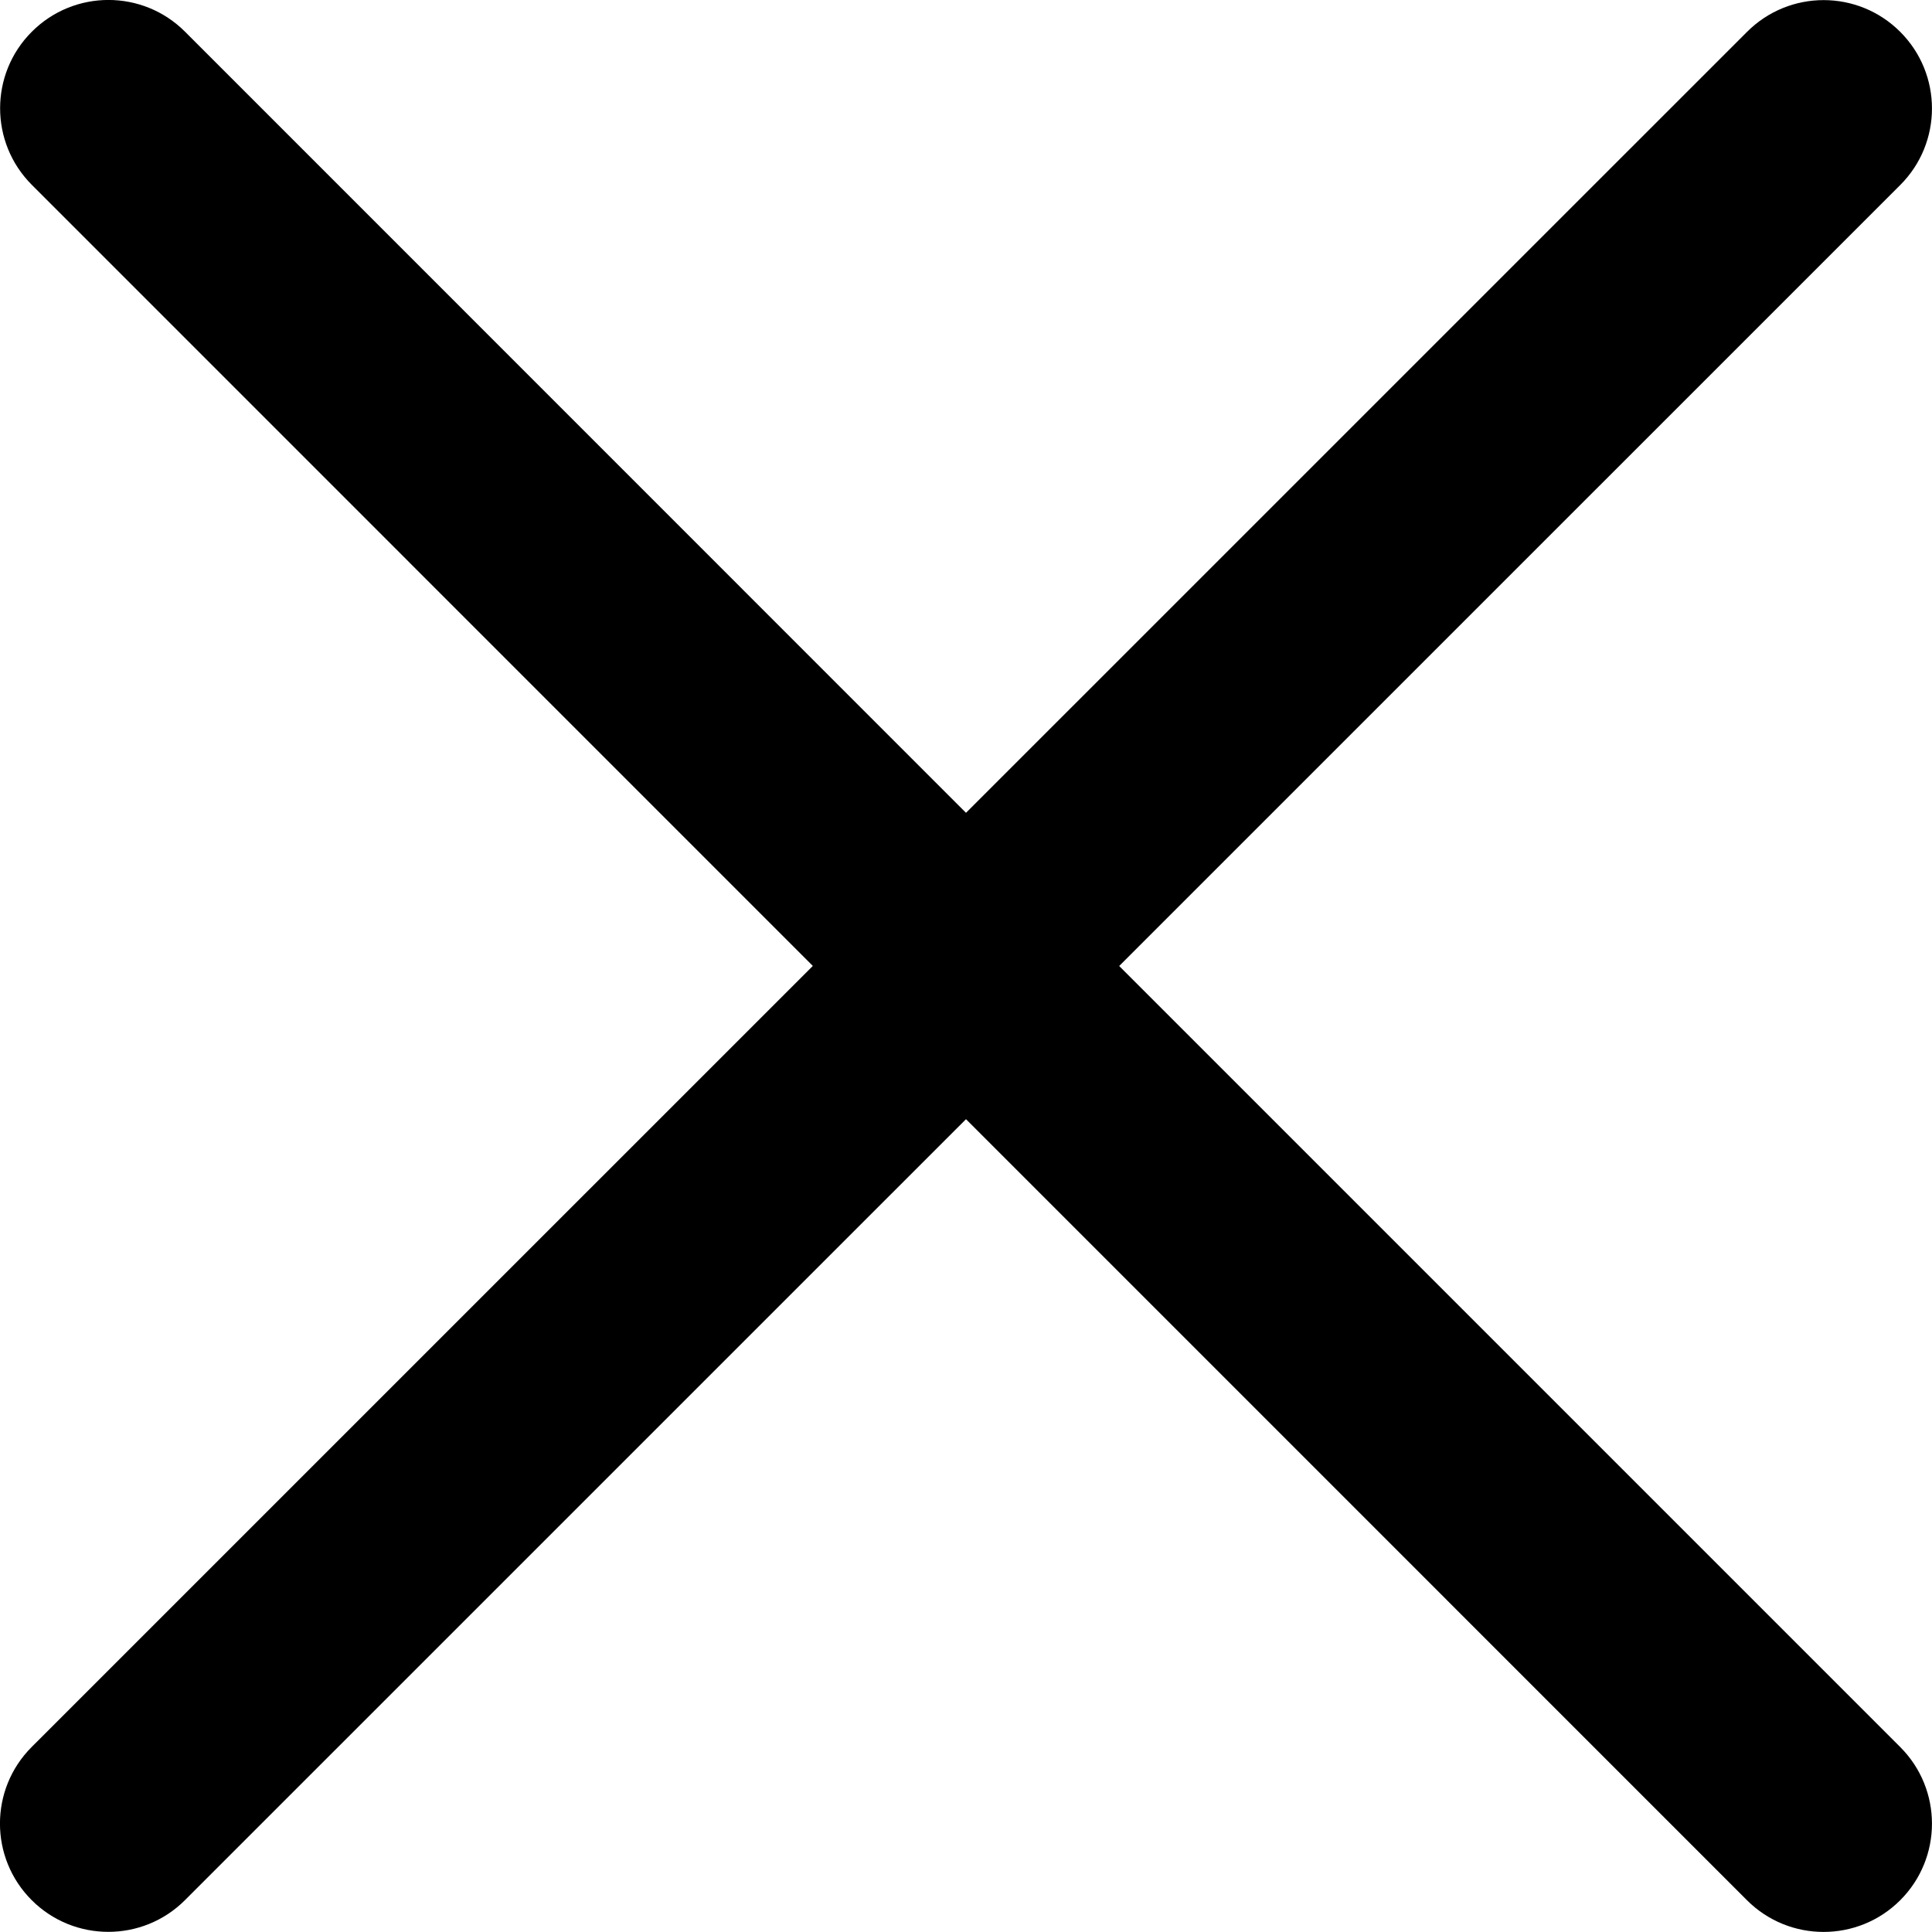
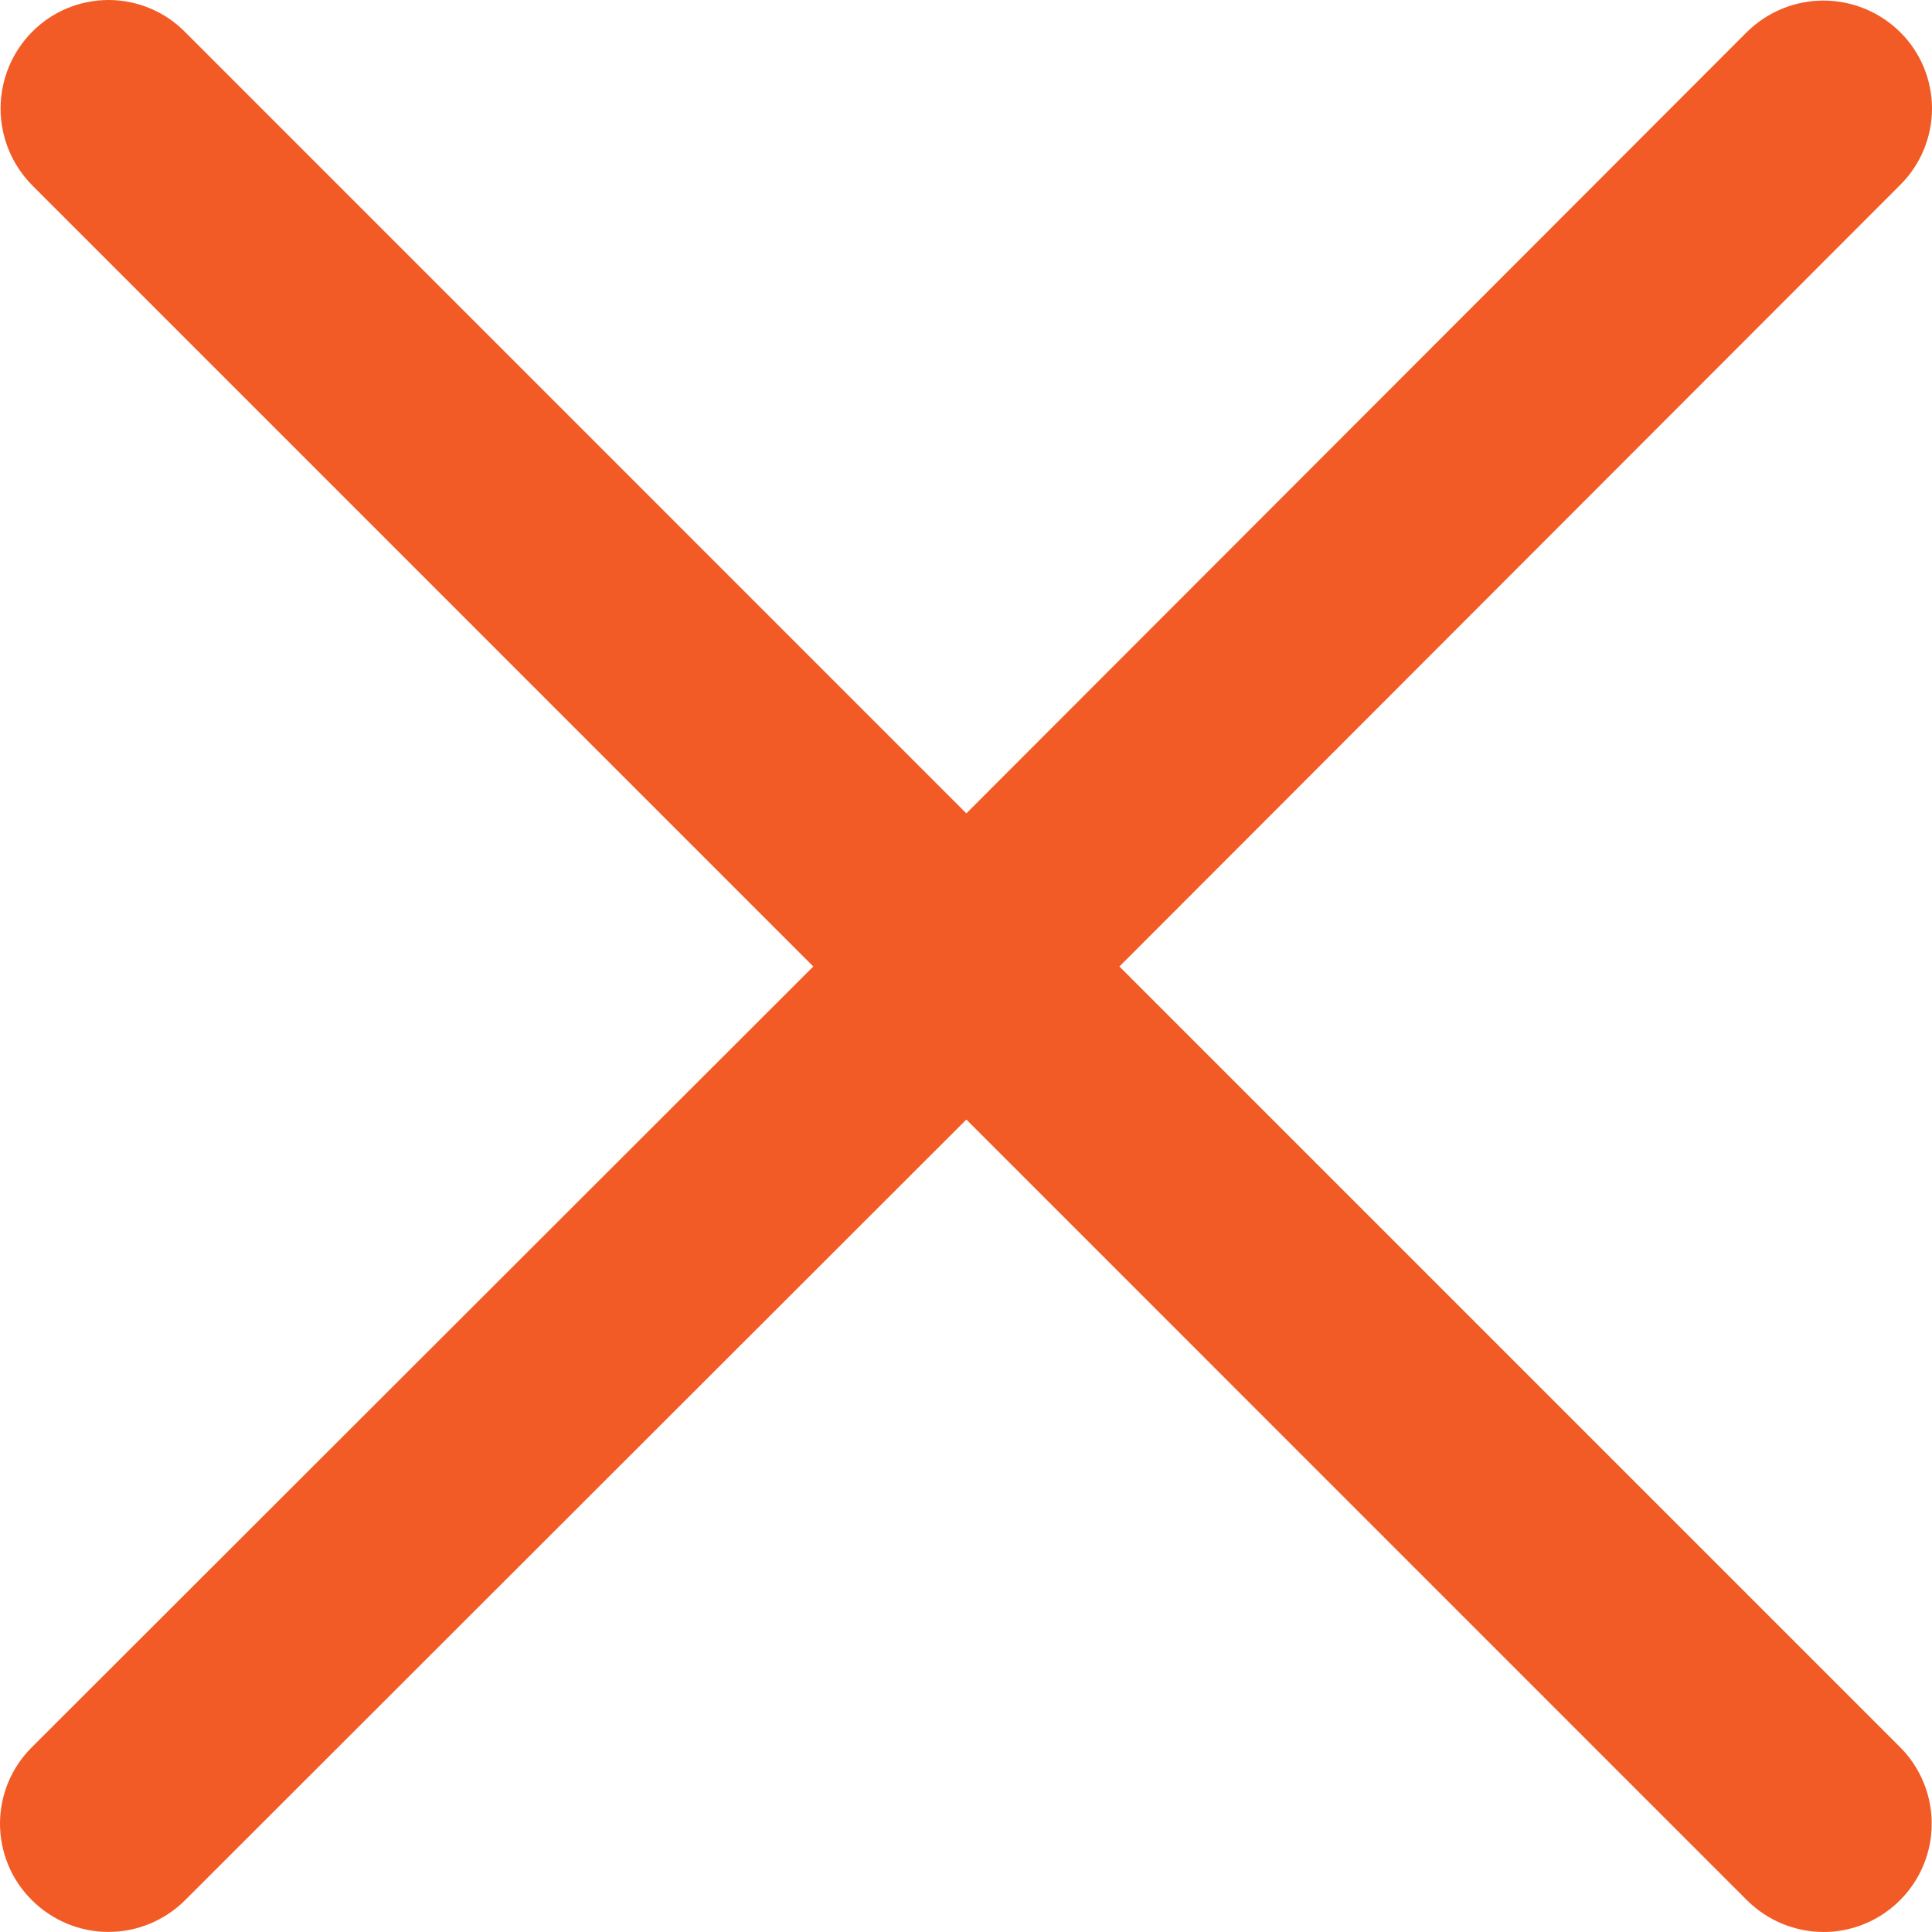
- <svg xmlns="http://www.w3.org/2000/svg" version="1.0" id="Layer_1" x="0px" y="0px" width="26.752px" height="26.752px" viewBox="0 0 26.752 26.752" enable-background="new 0 0 26.752 26.752" xml:space="preserve">
-   <path d="M15.497,13.376L26.312,2.562c0.586-0.585,0.586-1.535,0-2.121s-1.535-0.586-2.121,0L13.376,11.255L2.562,0.439 c-0.586-0.586-1.535-0.586-2.121,0c-0.586,0.585-0.586,1.535,0,2.121l10.814,10.815L0.439,24.19c-0.586,0.586-0.586,1.535,0,2.121 c0.293,0.293,0.677,0.439,1.061,0.439s0.768-0.146,1.061-0.439l10.815-10.814L24.19,26.312c0.293,0.293,0.677,0.439,1.061,0.439 s0.768-0.146,1.061-0.439c0.586-0.586,0.586-1.535,0-2.121L15.497,13.376z" />
+ <svg xmlns="http://www.w3.org/2000/svg" width="27" height="27" viewBox="0 0 27 27" fill="none">
+   <path d="M15.644 13.507L26.553 2.587C26.695 2.447 26.807 2.28 26.884 2.096C26.96 1.913 27 1.716 27 1.517C27 1.318 26.96 1.121 26.884 0.937C26.807 0.753 26.695 0.587 26.553 0.447C26.268 0.166 25.884 0.008 25.483 0.008C25.083 0.008 24.699 0.166 24.414 0.447L13.505 11.367L2.586 0.447C2.446 0.305 2.28 0.193 2.096 0.116C1.913 0.04 1.716 0 1.517 0C1.318 0 1.121 0.04 0.937 0.116C0.753 0.193 0.587 0.305 0.447 0.447C0.166 0.732 0.008 1.116 0.008 1.517C0.008 1.917 0.166 2.301 0.447 2.587L11.366 13.507L0.447 24.416C0.305 24.556 0.193 24.723 0.116 24.906C0.04 25.09 0 25.287 0 25.486C0 25.685 0.04 25.882 0.116 26.066C0.193 26.25 0.305 26.416 0.447 26.556C0.731 26.839 1.115 26.999 1.517 26.999C1.918 26.999 2.302 26.839 2.586 26.556L13.505 15.646L24.414 26.556C24.698 26.839 25.082 26.998 25.483 27C25.783 27 26.075 26.911 26.324 26.744C26.572 26.578 26.766 26.342 26.881 26.065C26.995 25.789 27.025 25.485 26.967 25.191C26.909 24.898 26.765 24.628 26.553 24.416L15.644 13.507Z" fill="#F25B26" />
</svg>
